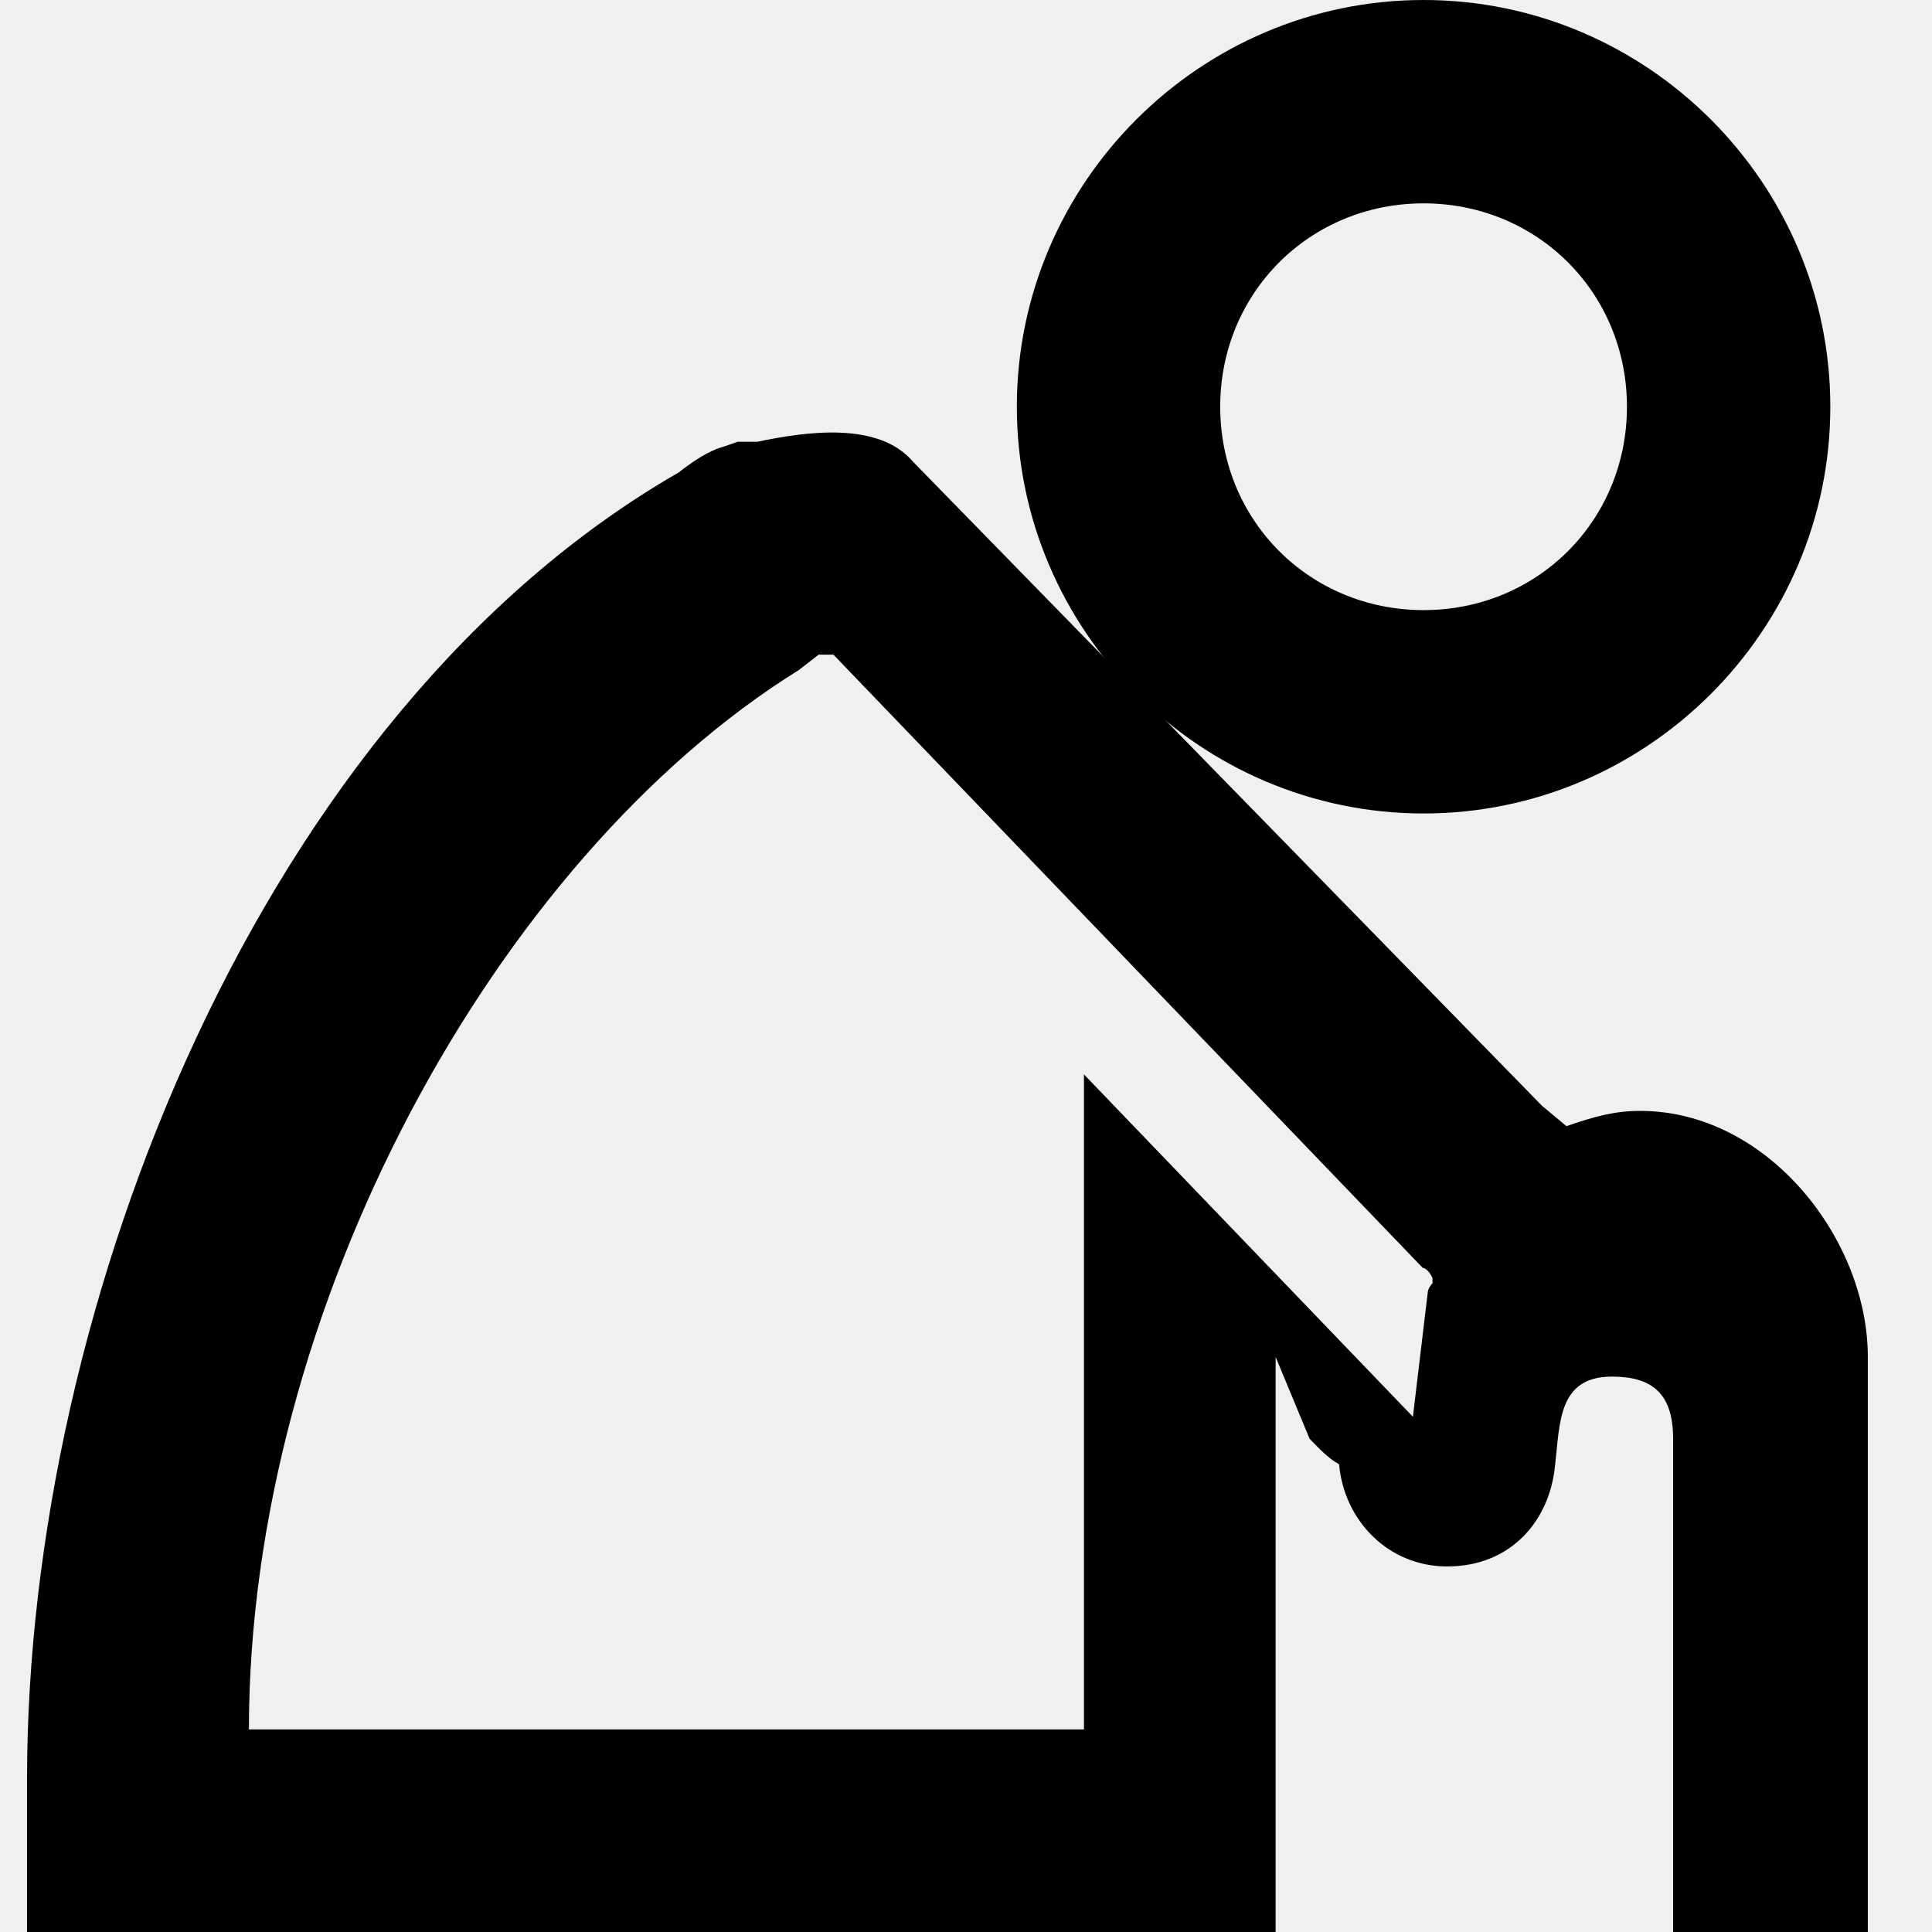
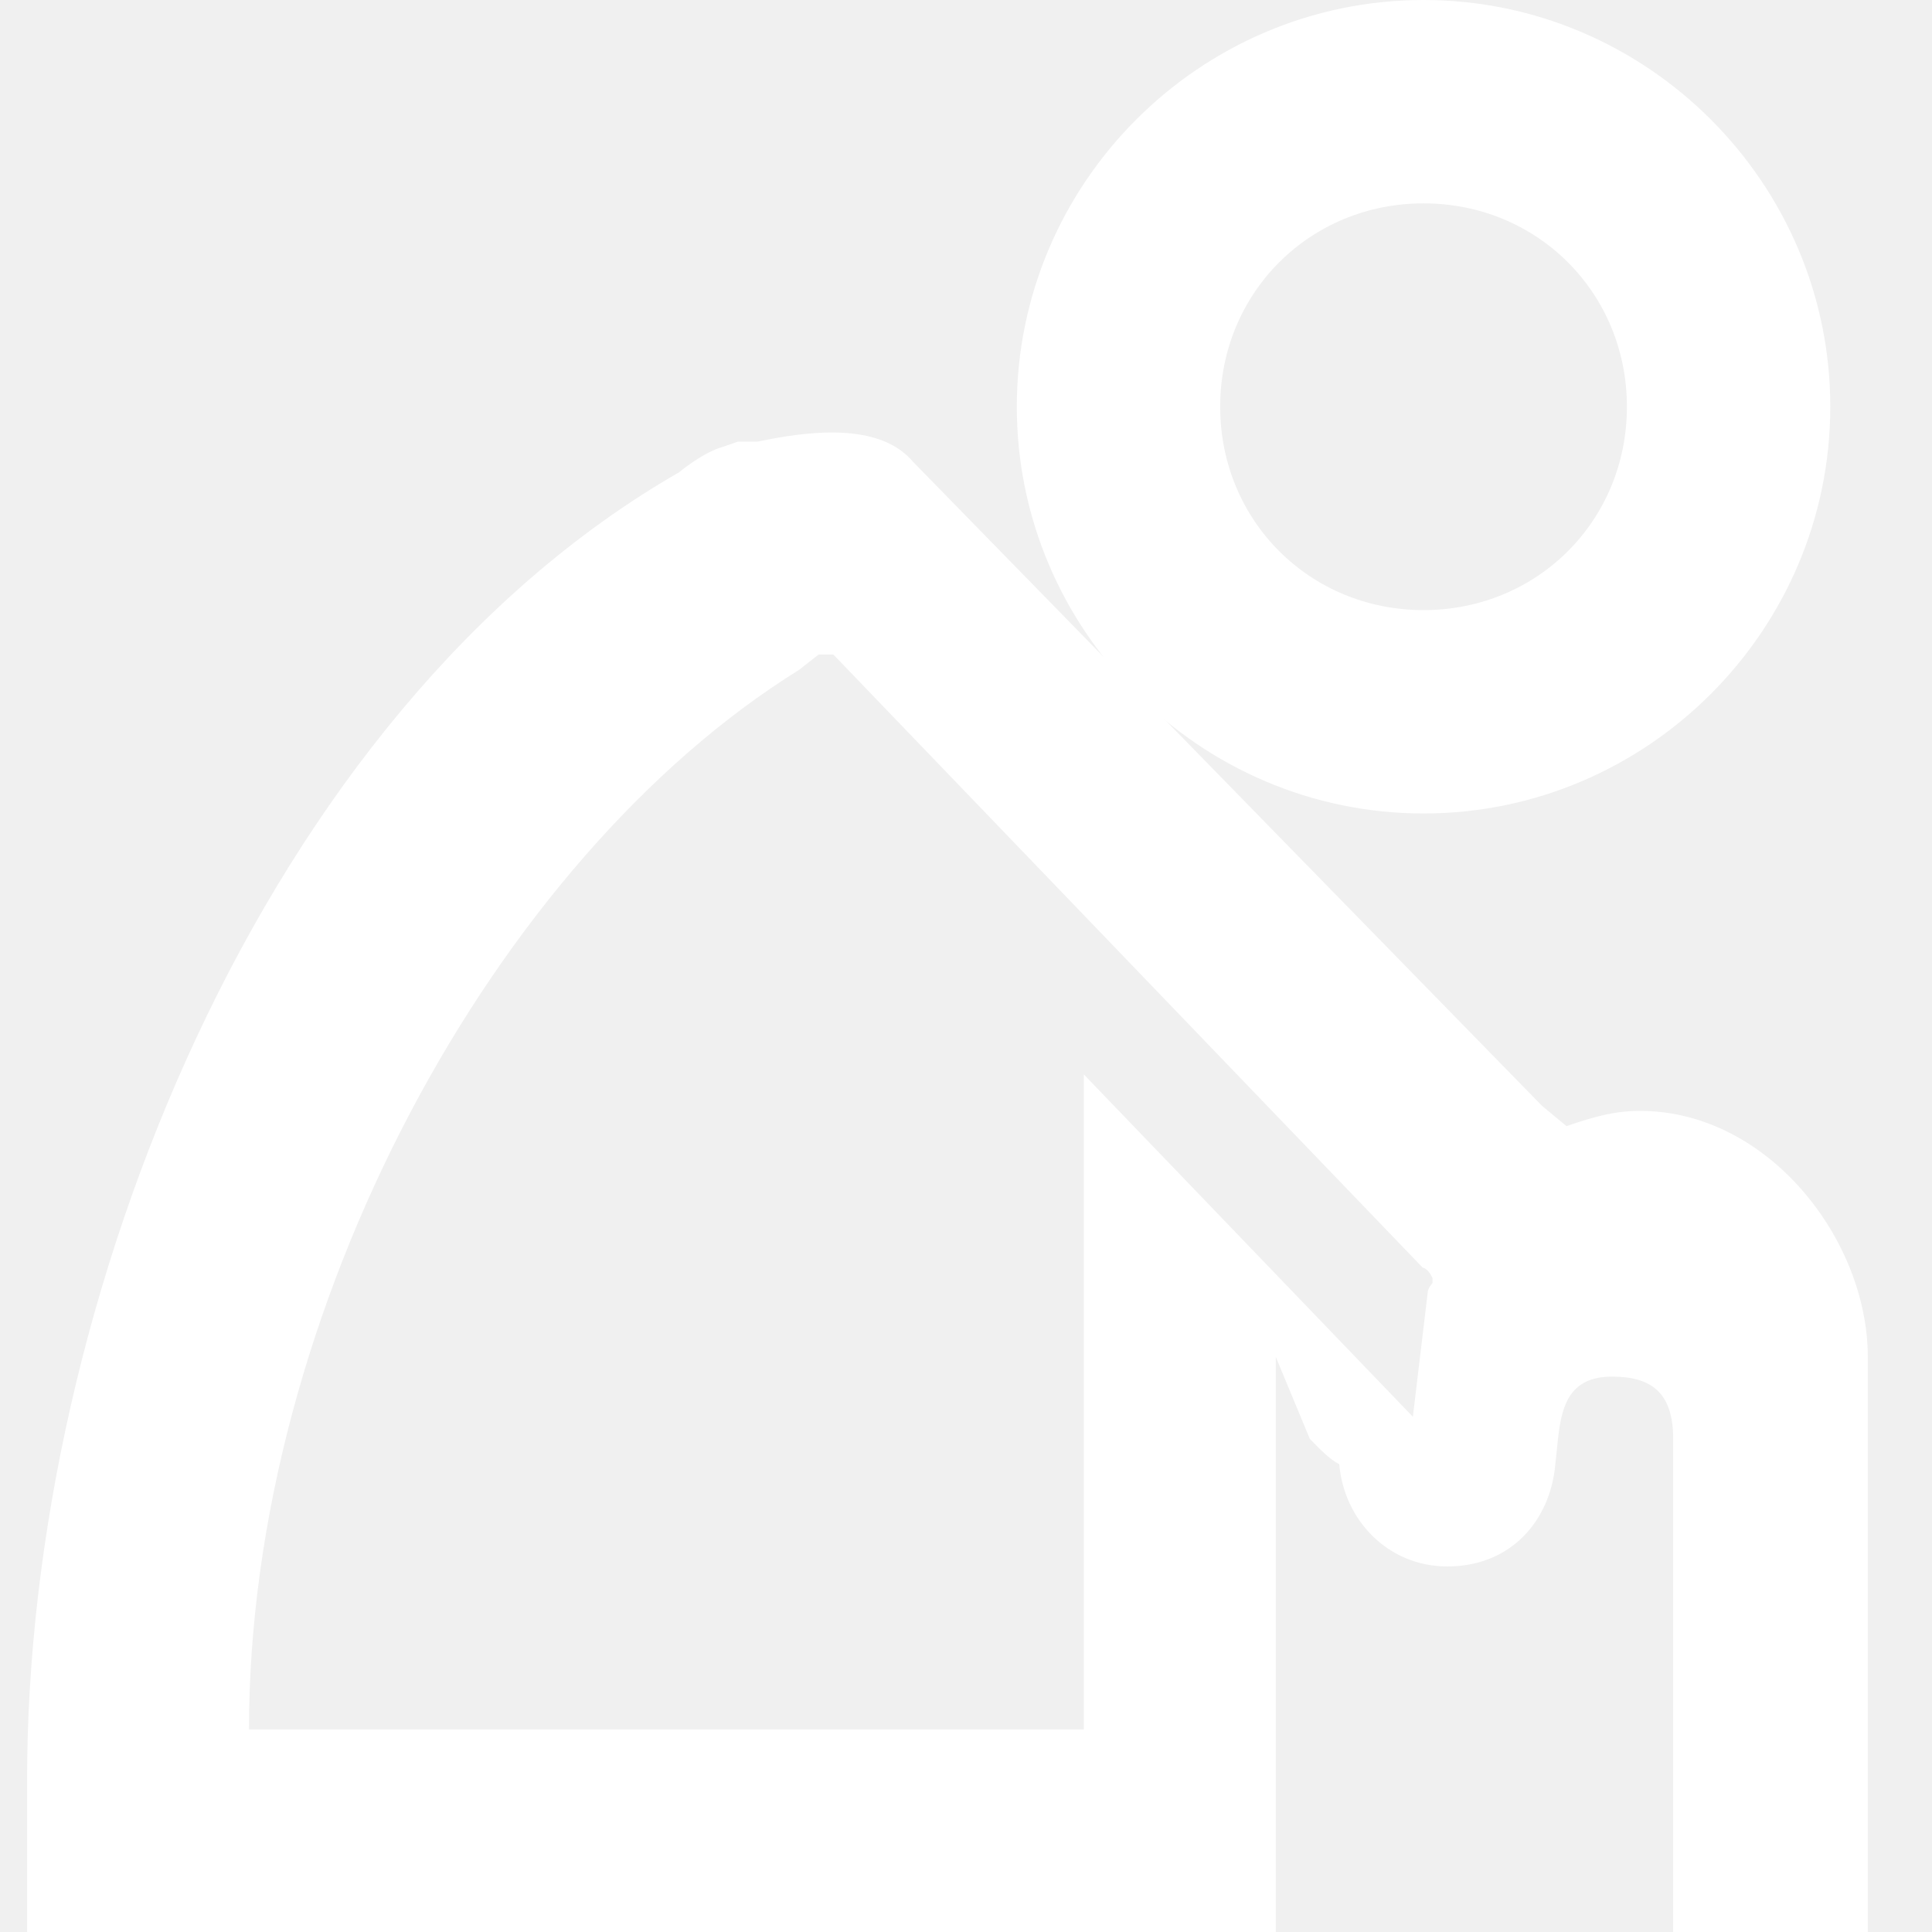
- <svg xmlns="http://www.w3.org/2000/svg" width="19" height="19">
-   <path d="M10.66 17.008v-6.442l3.235 3.367.145-1.214c0-.05.048-.1.048-.1v-.051c-.048-.1-.097-.1-.097-.1l-5.795-6.03h-.145l-.193.15c-2.994 1.86-5.41 6.3-5.41 10.42h8.211zM18.271 19h-1.817v-4.851c0-.453-.215-.611-.602-.611-.531 0-.51.46-.558.862-.048.553-.434 1.005-1.062 1.005-.58 0-1.014-.452-1.063-1.005-.096-.05-.193-.15-.29-.251l-.334-.804V19H.266v-1.508c0-4.673 2.31-10.491 6.411-12.847 0 0 .242-.201.435-.251l.145-.05h.193v.2-.2c.483-.101 1.194-.202 1.532.2l6.182 6.33.241.201c.29-.1.483-.15.725-.15 1.255 0 2.239 1.264 2.239 2.42V19h-.097z" />
-   <path d="M14 8c-2.2 0-4-1.8-4-4s1.8-4 4-4 4 1.8 4 4-1.8 4-4 4m0-2c1.12 0 2-.88 2-2s-.88-2-2-2-2 .88-2 2 .88 2 2 2" />
+ <svg xmlns="http://www.w3.org/2000/svg" width="19px" height="19px" viewBox="0 0 19 19" version="1.1">
+   <g id="Page-2" stroke="none" stroke-width="1" fill="none" fill-rule="evenodd">
+     <g id="图标" transform="translate(-995, -739)" fill="#FFFFFF" fill-rule="nonzero">
+       <g id="yanglaoActive" transform="translate(994.6797, 738.5)">
+         <path d="M10.979,17.508 L10.979,11.066 L14.215,14.433 L14.36,13.219 C14.36,13.168 14.408,13.118 14.408,13.118 L14.408,13.068 C14.36,12.967 14.312,12.967 14.312,12.967 L8.516,6.937 L8.371,6.937 L8.178,7.088 C5.184,8.947 2.769,13.388 2.769,17.508 L10.979,17.508 Z M18.592,19.5 L16.775,19.5 L16.775,14.649 C16.775,14.196 16.56,14.038 16.174,14.038 C15.642,14.038 15.664,14.498 15.616,14.9 C15.567,15.453 15.181,15.905 14.553,15.905 C13.974,15.905 13.539,15.453 13.491,14.9 C13.394,14.85 13.298,14.749 13.201,14.649 L12.867,13.845 L12.867,19.5 L0.587,19.5 L0.587,17.992 C0.587,13.319 2.896,7.501 6.998,5.145 C6.998,5.145 7.239,4.944 7.432,4.894 L7.577,4.843 L7.77,4.843 L7.77,5.044 L7.77,4.843 C8.253,4.743 8.964,4.642 9.302,5.044 L15.484,11.374 L15.726,11.575 C16.015,11.475 16.209,11.425 16.45,11.425 C17.706,11.425 18.689,12.689 18.689,13.845 L18.689,19.5 L18.592,19.5 Z" id="Shape" />
+         <path d="M14.32,8.5 C12.12,8.5 10.32,6.7 10.32,4.5 C10.32,2.3 12.12,0.5 14.32,0.5 C16.52,0.5 18.32,2.3 18.32,4.5 C18.32,6.7 16.52,8.5 14.32,8.5 M14.32,6.5 C15.44,6.5 16.32,5.62 16.32,4.5 C16.32,3.38 15.44,2.5 14.32,2.5 C13.2,2.5 12.32,3.38 12.32,4.5 C12.32,5.62 13.2,6.5 14.32,6.5" id="Shape" />
+       </g>
+     </g>
+   </g>
</svg>
